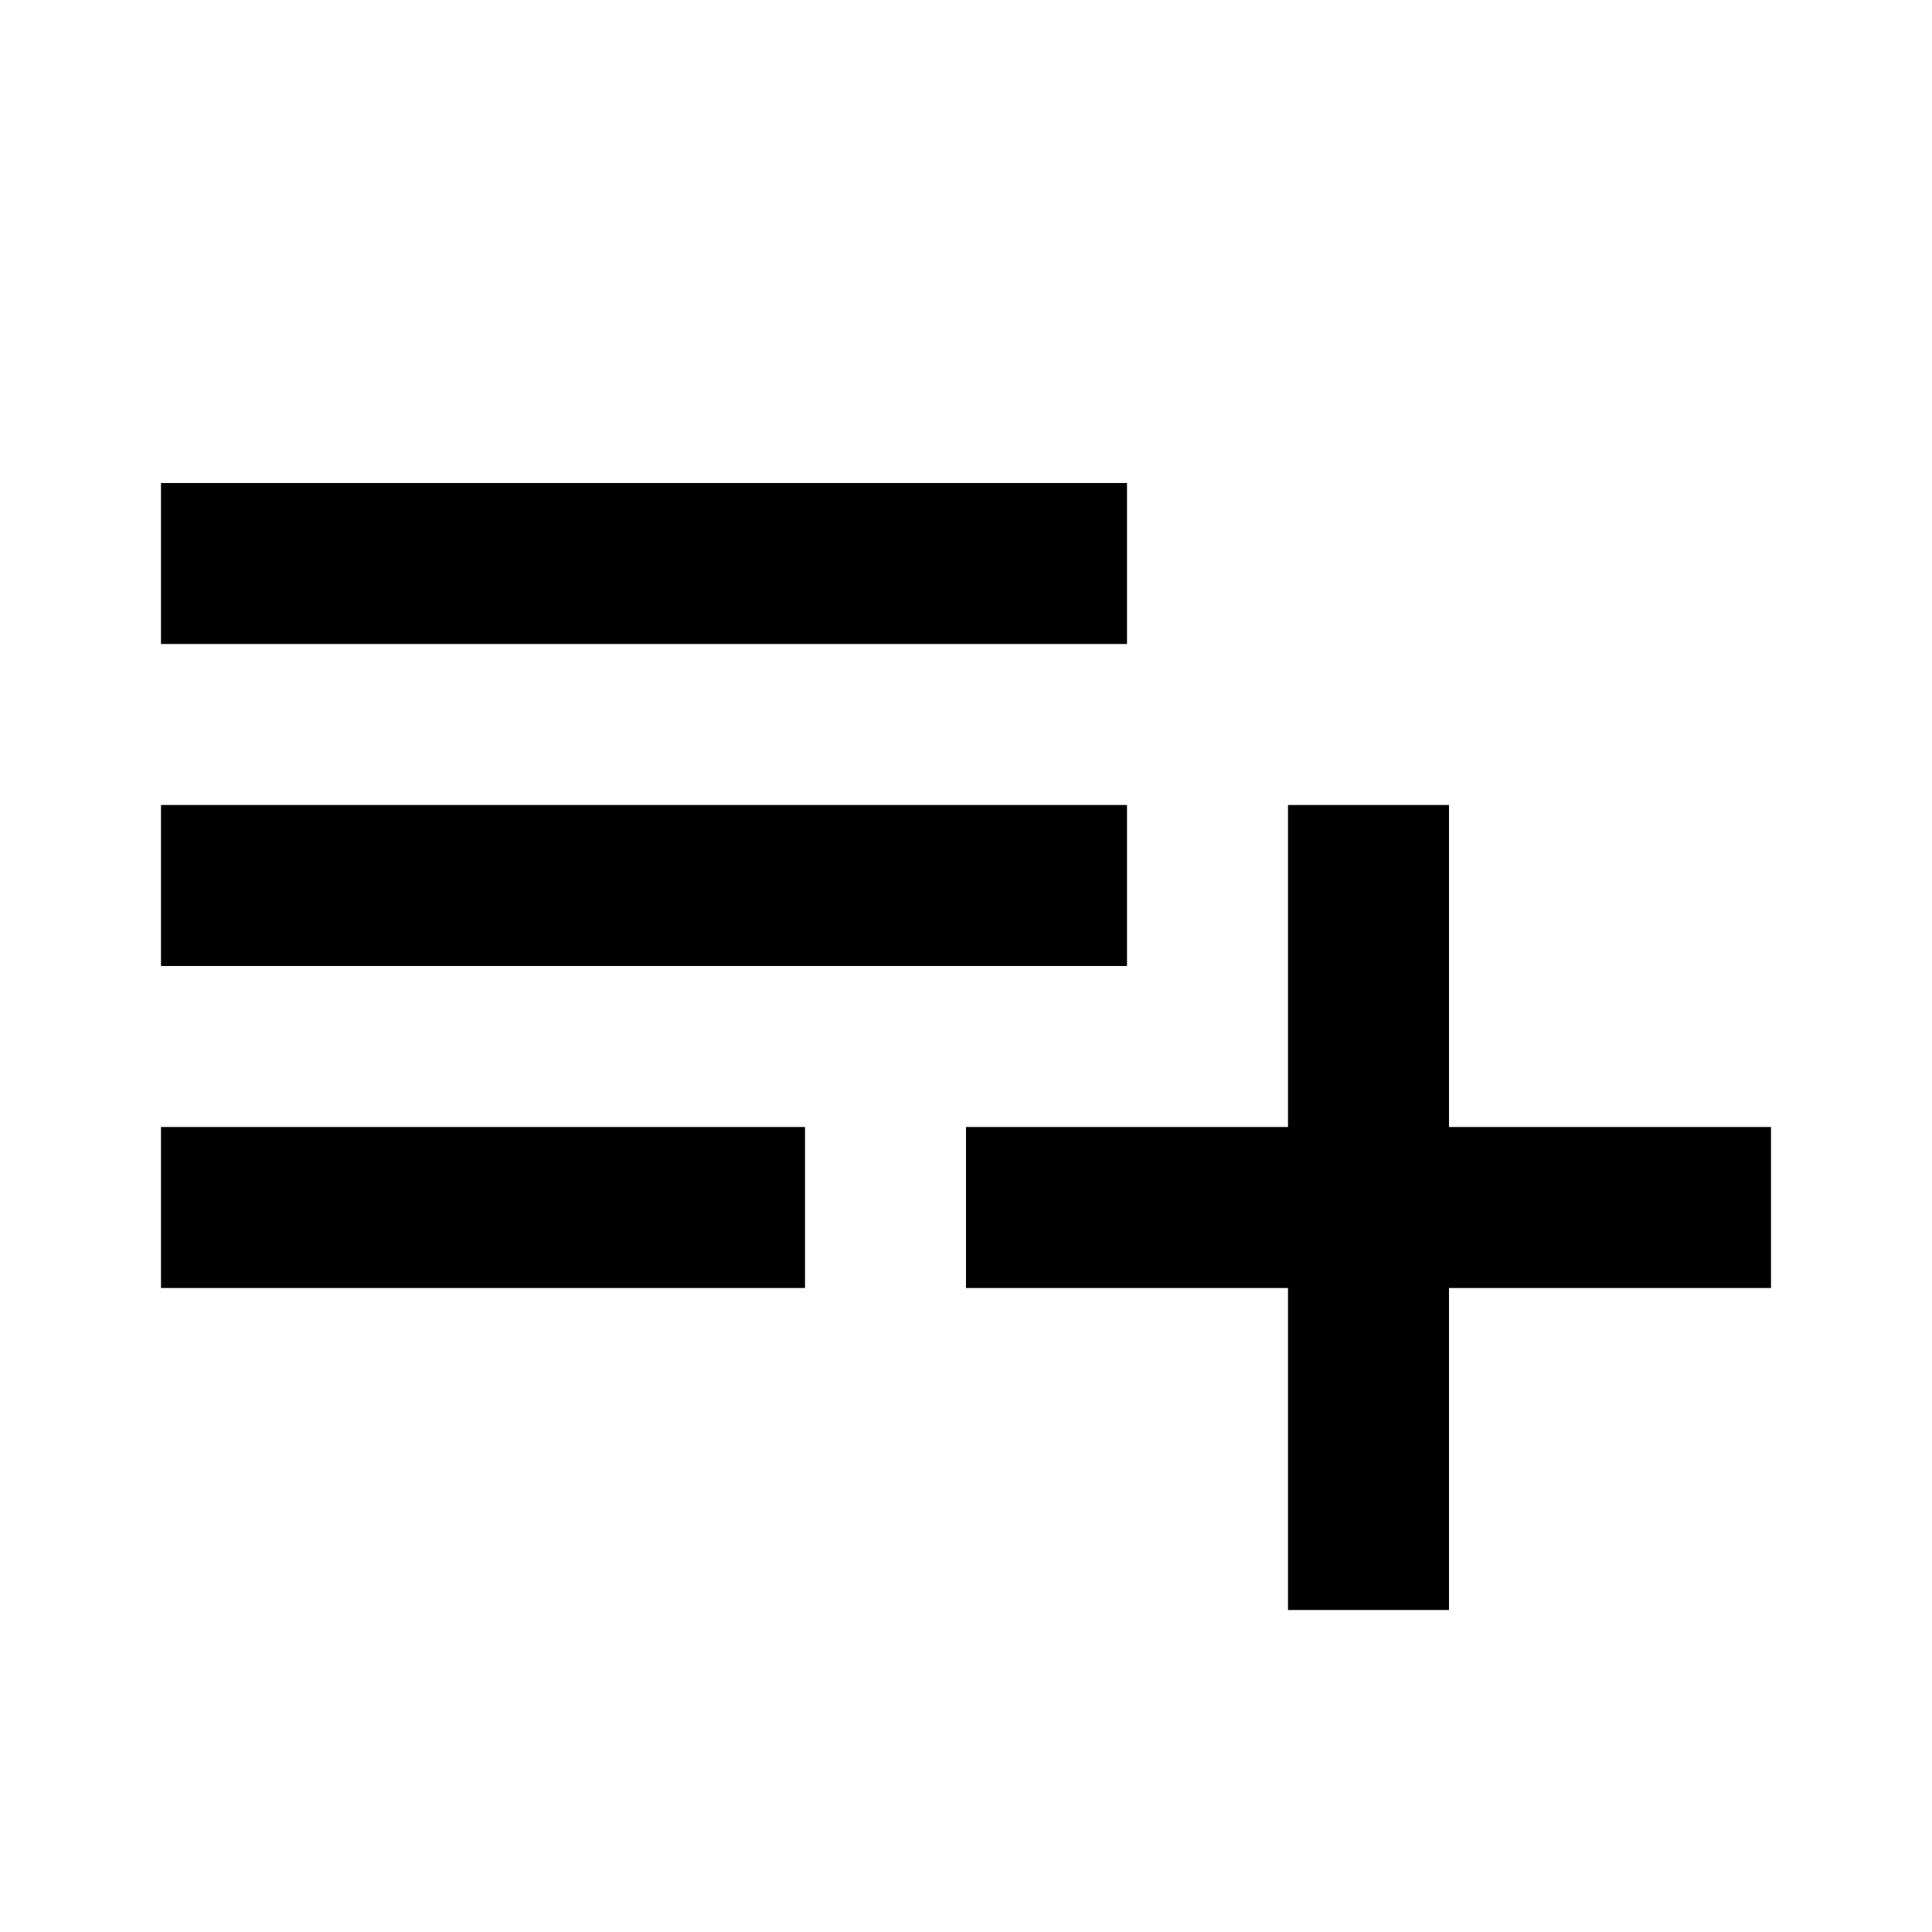
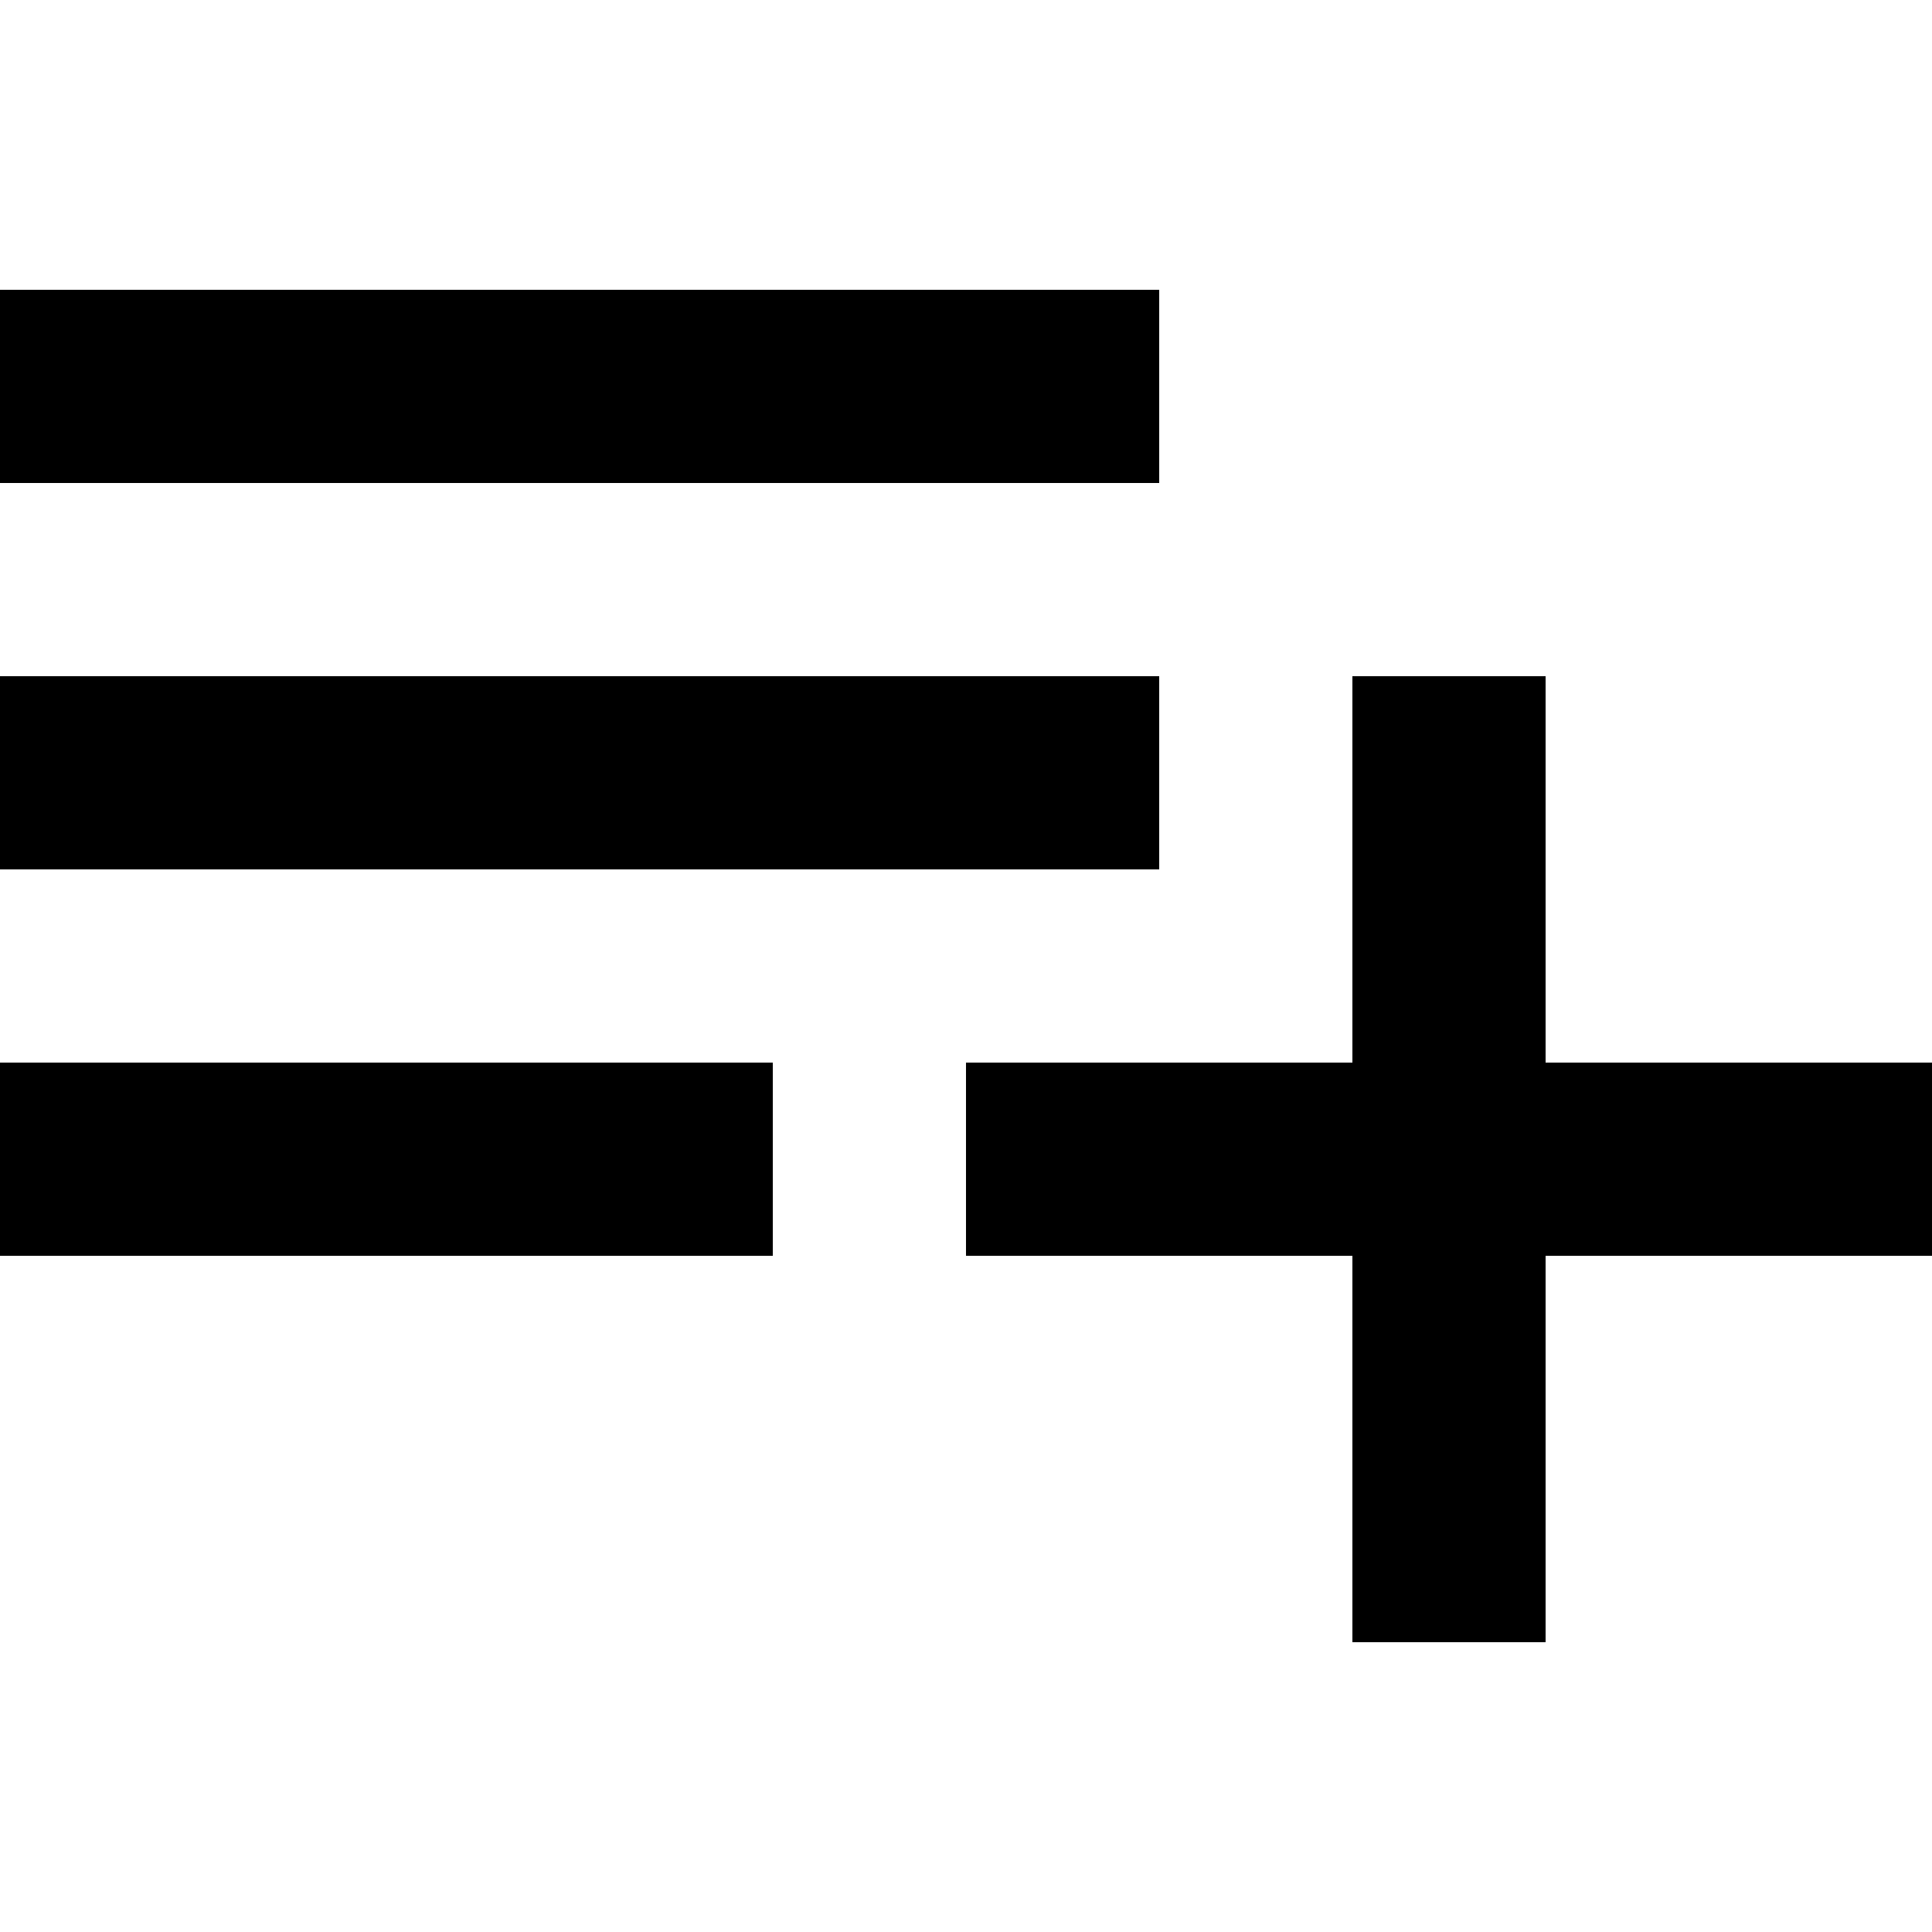
- <svg viewBox="0 0 24 24" preserveAspectRatio="xMidYMid meet" focusable="false" class="style-scope yt-icon" style="pointer-events: none; display: block; width: 100%; height: 100%;">
-   <g class="style-scope yt-icon">
-     <path d="M14 10H2v2h12v-2zm0-4H2v2h12V6zm4 8v-4h-2v4h-4v2h4v4h2v-4h4v-2h-4zM2 16h8v-2H2v2z" class="style-scope yt-icon" />
+ <svg xmlns="http://www.w3.org/2000/svg" version="1.1" id="Capa_1" x="0px" y="0px" viewBox="0 0 426.667 426.667" style="enable-background:new 0 0 426.667 426.667;" xml:space="preserve">
+   <g>
+     <g>
+       <g>
+         <rect x="0" y="64" width="256" height="42.667" />
+         <rect x="0" y="149.333" width="256" height="42.667" />
+         <rect x="0" y="234.667" width="170.667" height="42.667" />
+         <polygon points="341.333,234.667 341.333,149.333 298.667,149.333 298.667,234.667 213.333,234.667 213.333,277.333      298.667,277.333 298.667,362.667 341.333,362.667 341.333,277.333 426.667,277.333 426.667,234.667    " />
+       </g>
+     </g>
  </g>
+   <g>
+ </g>
+   <g>
+ </g>
+   <g>
+ </g>
+   <g>
+ </g>
+   <g>
+ </g>
+   <g>
+ </g>
+   <g>
+ </g>
+   <g>
+ </g>
+   <g>
+ </g>
+   <g>
+ </g>
+   <g>
+ </g>
+   <g>
+ </g>
+   <g>
+ </g>
+   <g>
+ </g>
+   <g>
+ </g>
</svg>
